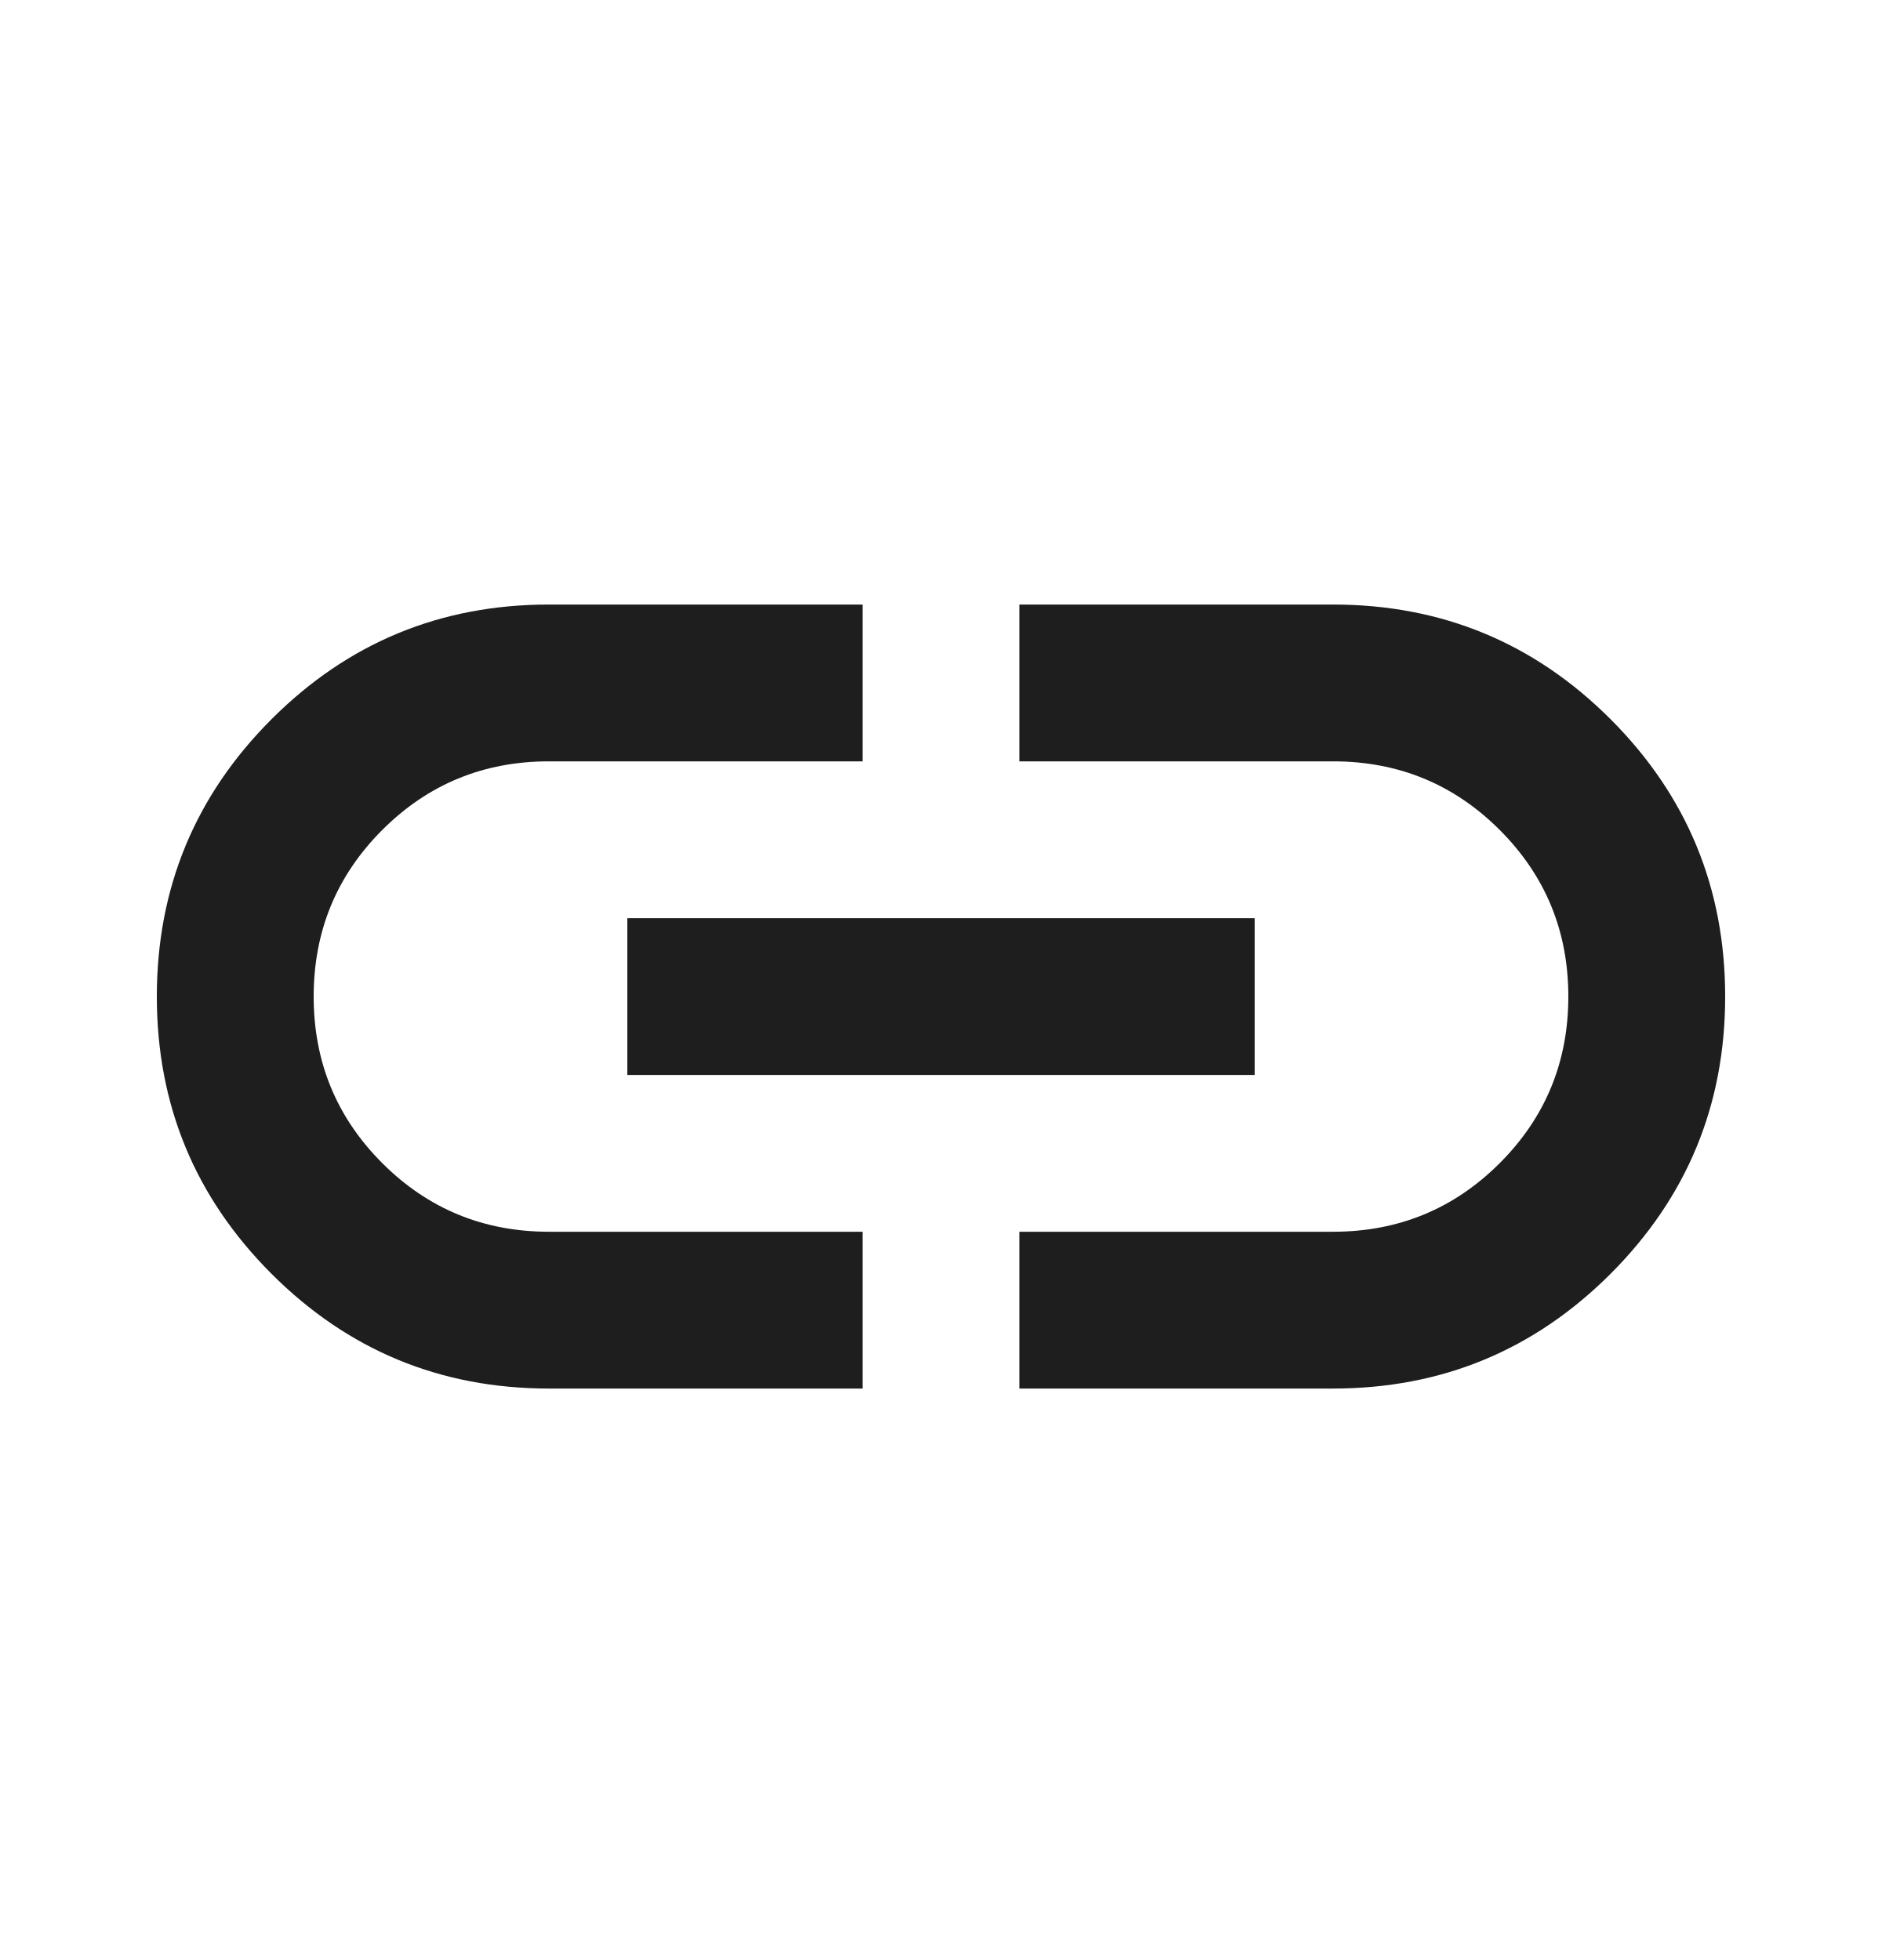
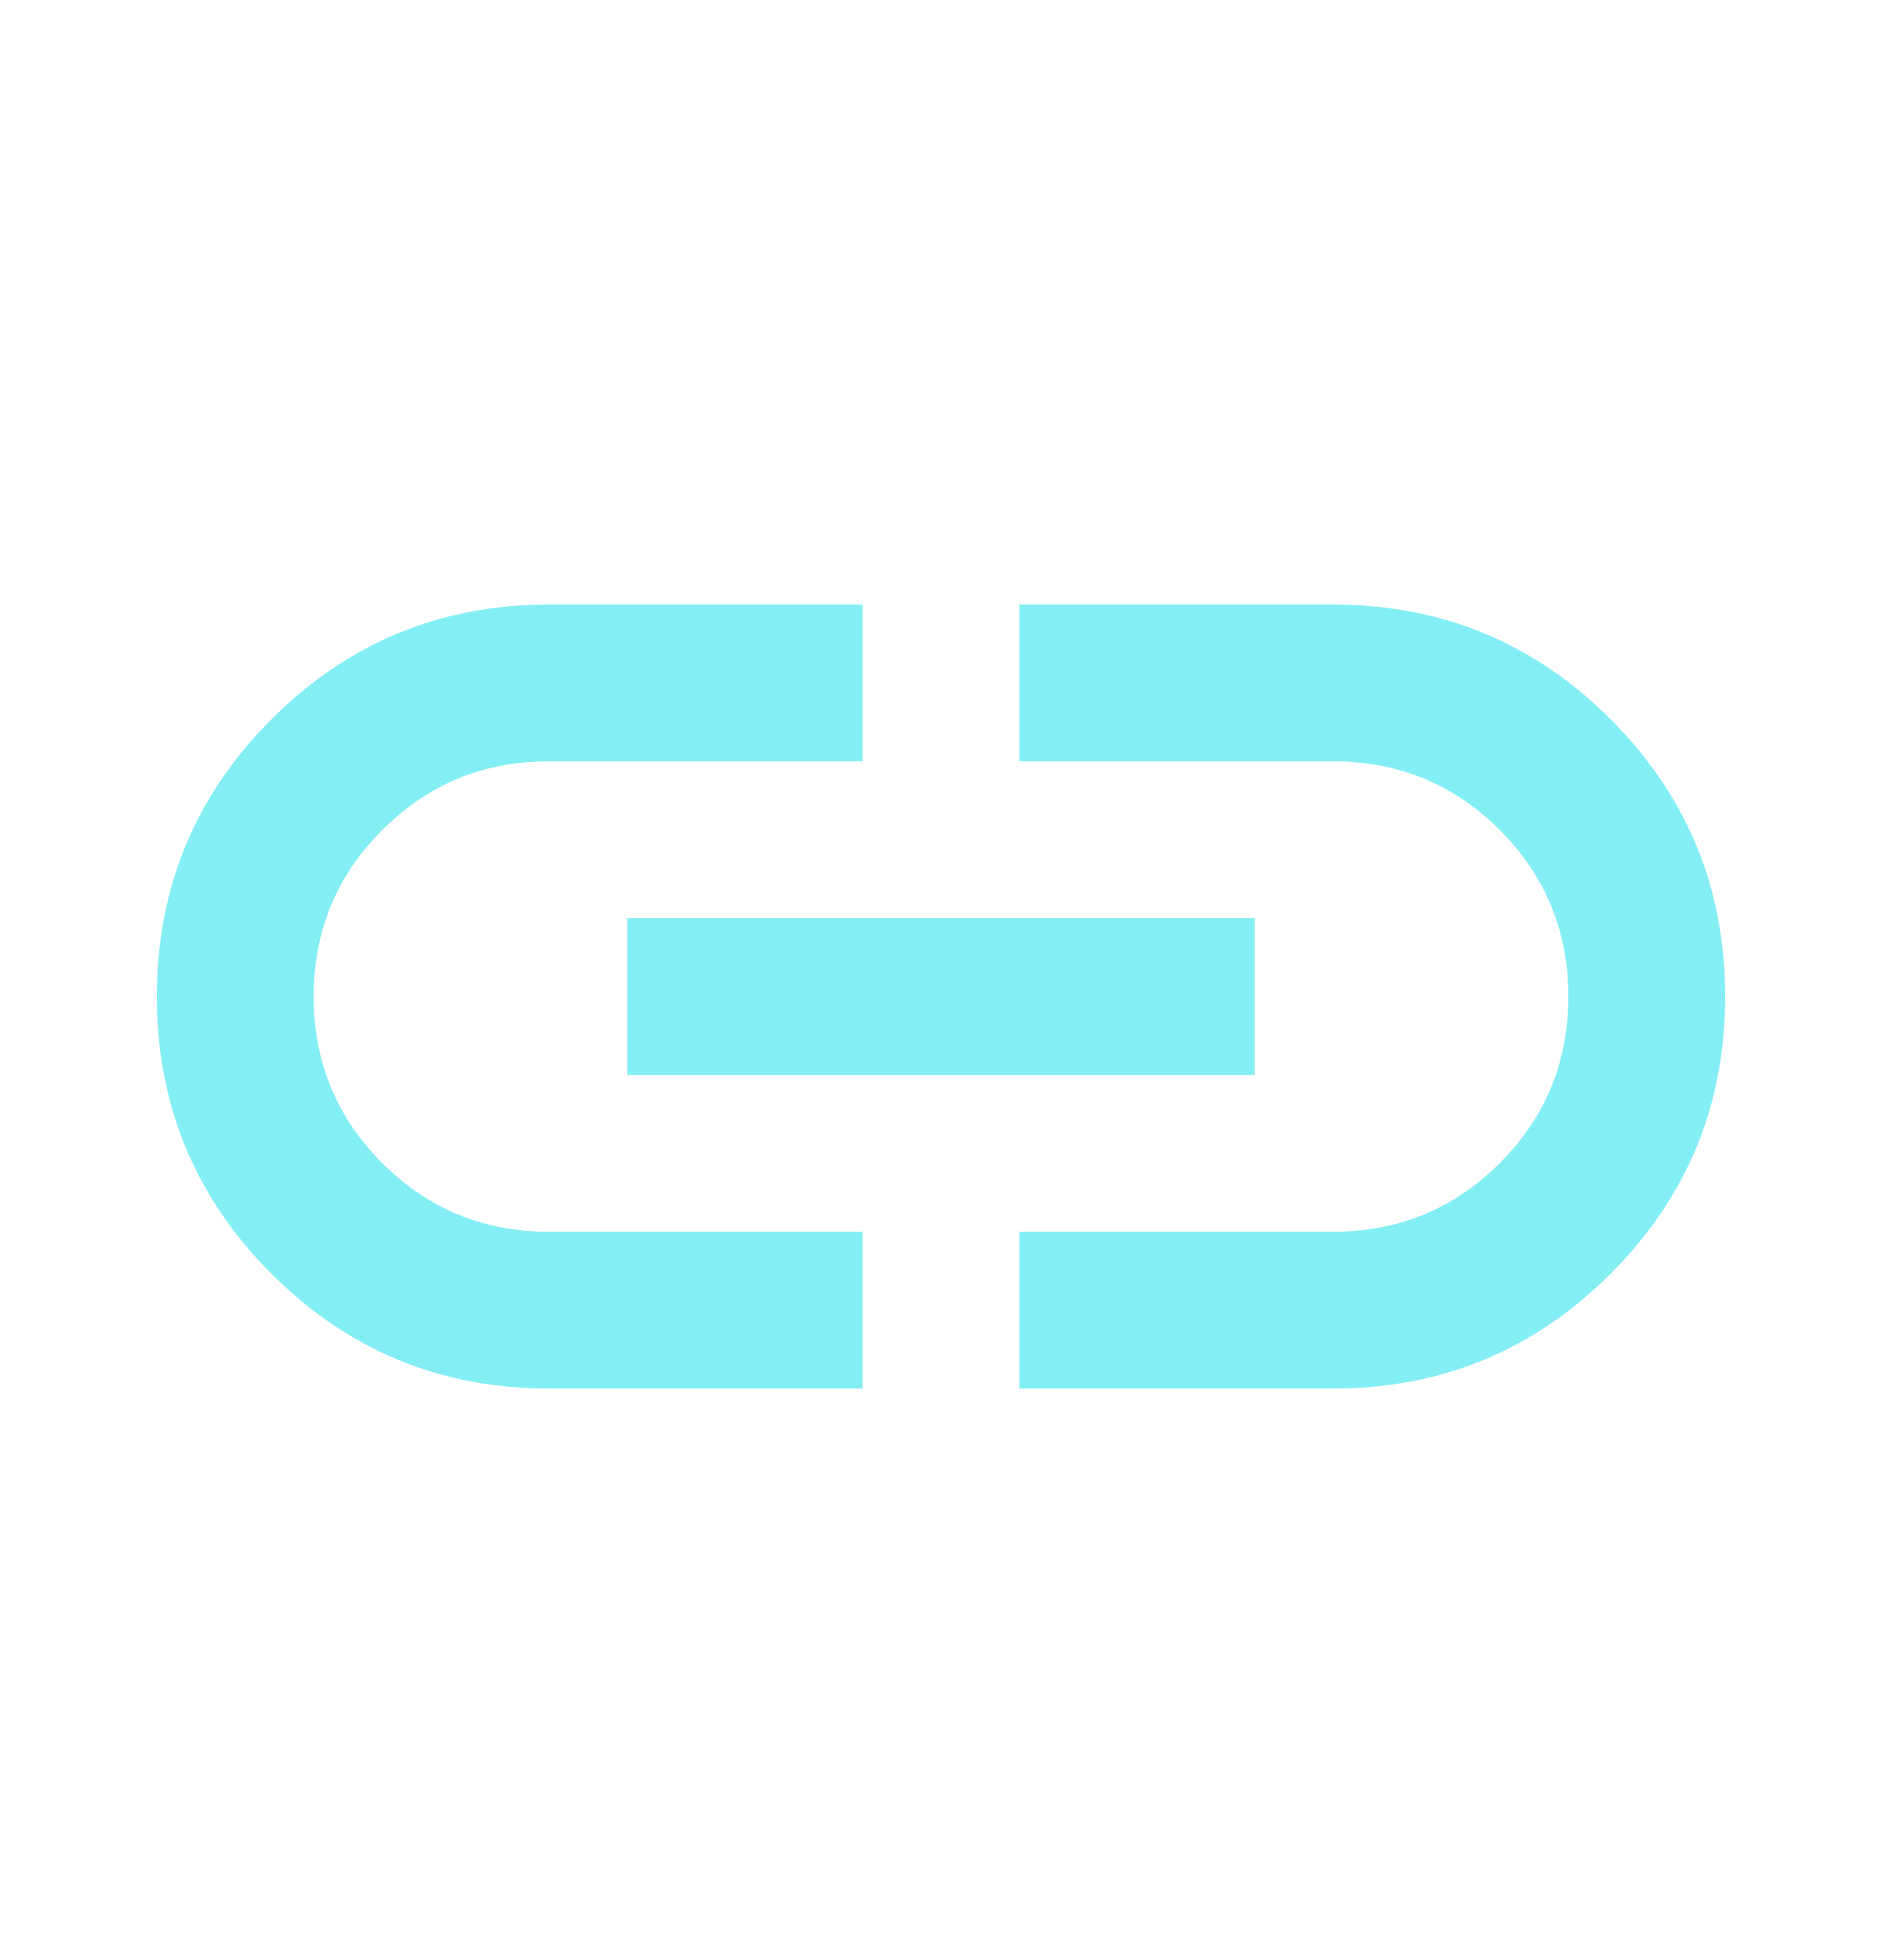
<svg xmlns="http://www.w3.org/2000/svg" width="24" height="25" viewBox="0 0 24 25" fill="none">
-   <path d="M11 17.711H7C5.617 17.711 4.438 17.223 3.463 16.248C2.488 15.273 2 14.094 2 12.711C2 11.328 2.488 10.148 3.463 9.173C4.438 8.198 5.617 7.711 7 7.711H11V9.711H7C6.167 9.711 5.458 10.003 4.875 10.586C4.292 11.169 4 11.878 4 12.711C4 13.544 4.292 14.253 4.875 14.836C5.458 15.419 6.167 15.711 7 15.711H11V17.711ZM8 13.711V11.711H16V13.711H8ZM13 17.711V15.711H17C17.833 15.711 18.542 15.419 19.125 14.836C19.708 14.253 20 13.544 20 12.711C20 11.878 19.708 11.169 19.125 10.586C18.542 10.003 17.833 9.711 17 9.711H13V7.711H17C18.383 7.711 19.563 8.198 20.538 9.173C21.513 10.148 22 11.328 22 12.711C22 14.094 21.513 15.273 20.538 16.248C19.563 17.223 18.383 17.711 17 17.711H13Z" fill="#1E1E1E" />
+   <path d="M11 17.711H7C5.617 17.711 4.438 17.223 3.463 16.248C2.488 15.273 2 14.094 2 12.711C2 11.328 2.488 10.148 3.463 9.173C4.438 8.198 5.617 7.711 7 7.711H11V9.711H7C6.167 9.711 5.458 10.003 4.875 10.586C4.292 11.169 4 11.878 4 12.711C4 13.544 4.292 14.253 4.875 14.836C5.458 15.419 6.167 15.711 7 15.711H11V17.711ZM8 13.711V11.711H16V13.711H8ZM13 17.711V15.711H17C17.833 15.711 18.542 15.419 19.125 14.836C19.708 14.253 20 13.544 20 12.711C20 11.878 19.708 11.169 19.125 10.586C18.542 10.003 17.833 9.711 17 9.711H13V7.711H17C18.383 7.711 19.563 8.198 20.538 9.173C21.513 10.148 22 11.328 22 12.711C22 14.094 21.513 15.273 20.538 16.248C19.563 17.223 18.383 17.711 17 17.711H13Z" fill="#84EEF5" />
</svg>
